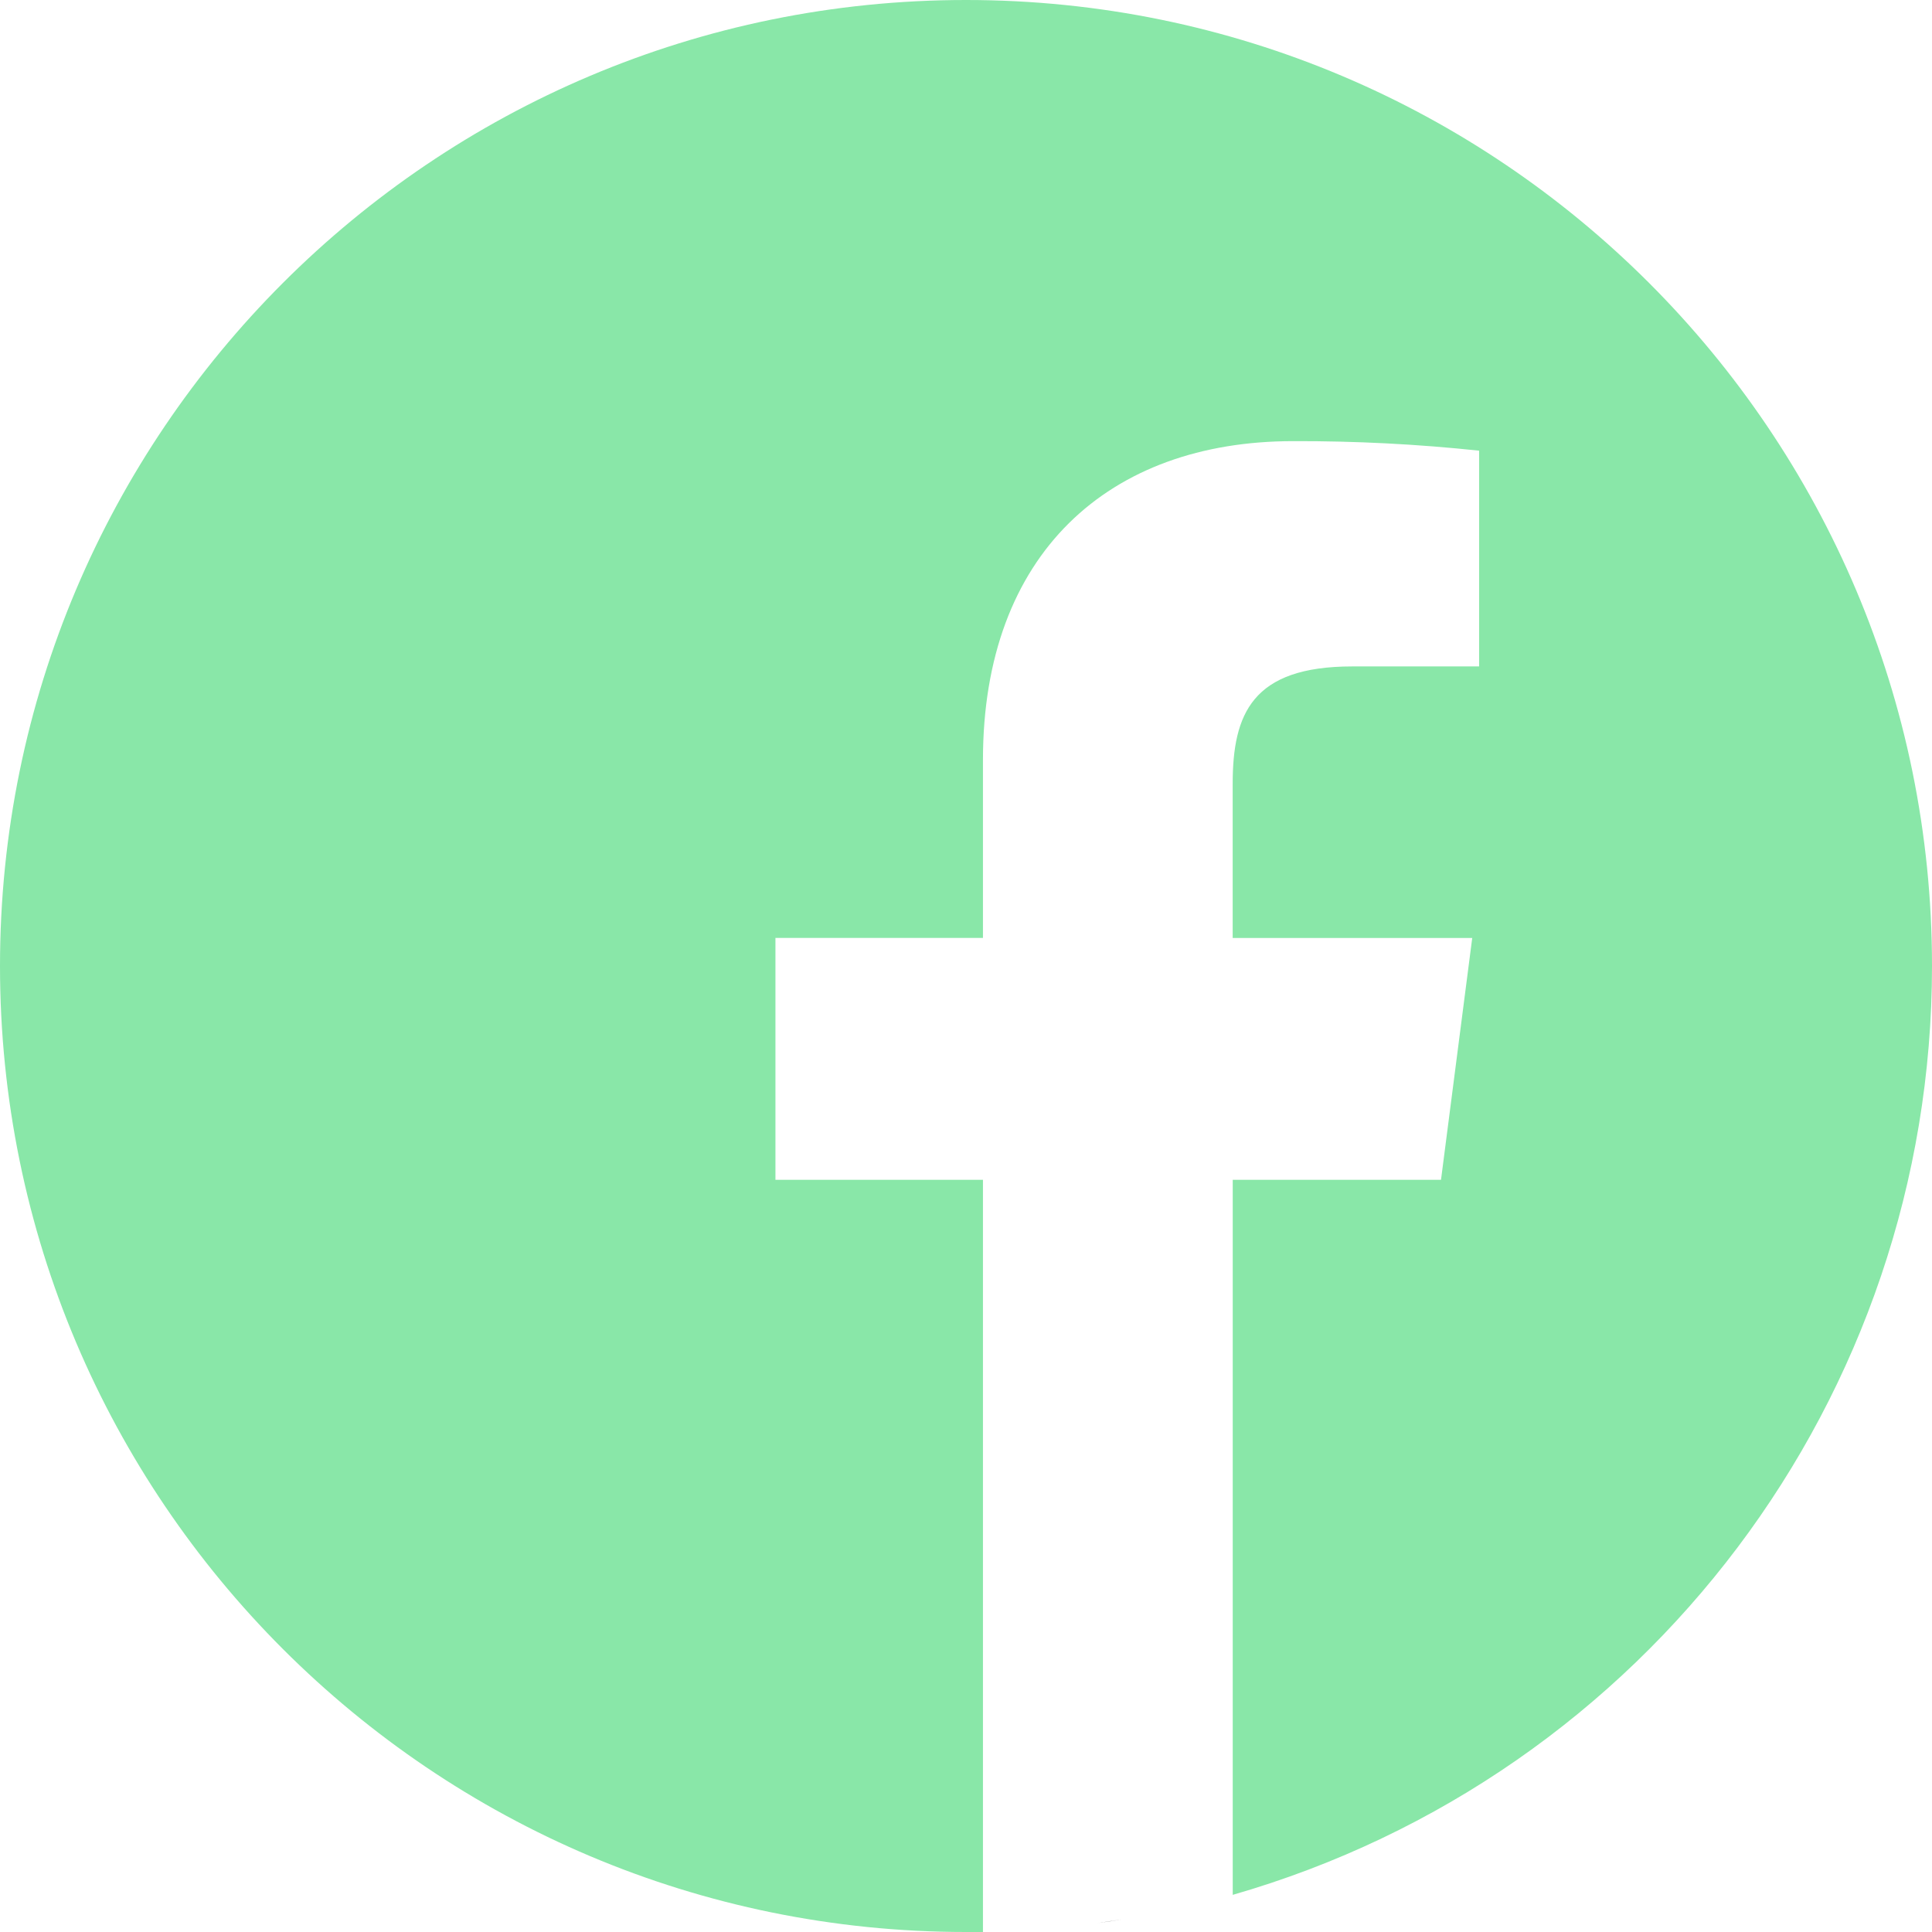
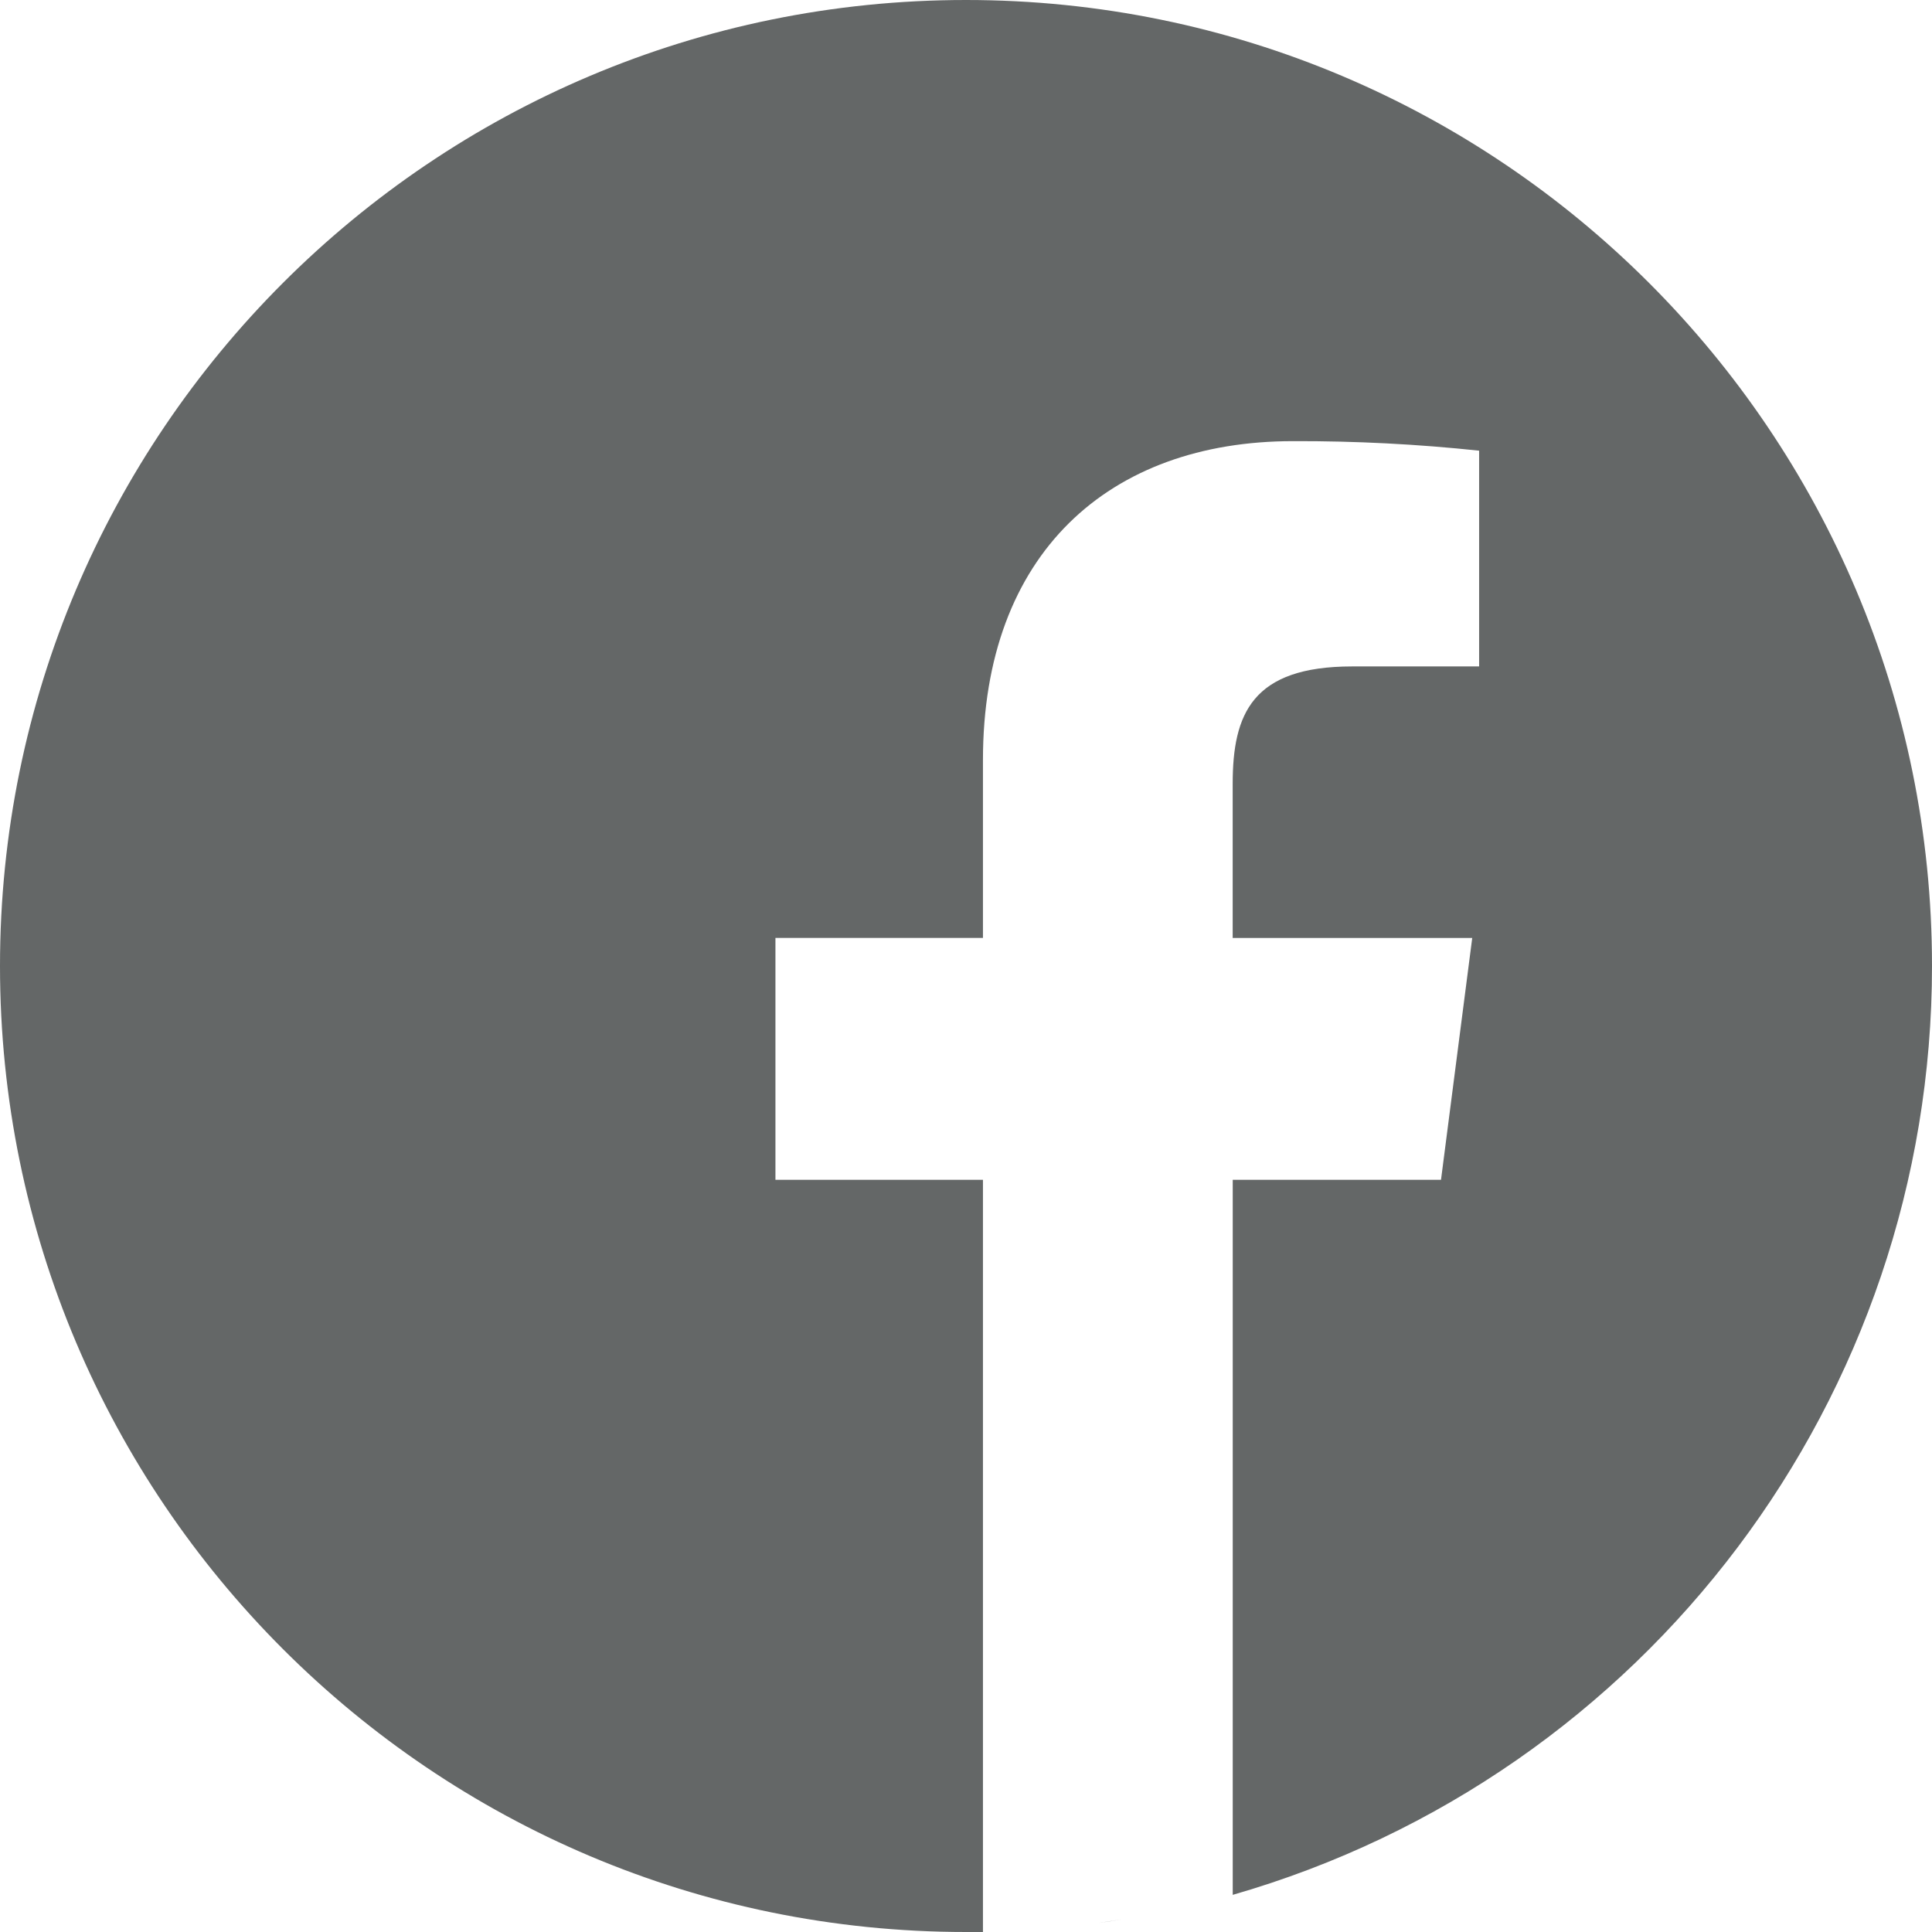
- <svg xmlns="http://www.w3.org/2000/svg" width="35.89" height="35.89" viewBox="0 0 35.89 35.89">
+ <svg xmlns="http://www.w3.org/2000/svg" id="_001-facebook" width="35.89" height="35.89" data-name="001-facebook" viewBox="0 0 35.89 35.89">
  <defs>
    <style>
-       .cls-1 {
-         fill: none;
-       }
- 
-       .cls-2 {
-         clip-path: url(#clip-path);
-       }
- 
-       .cls-3 {
-         fill: #89e7a8;
-       }
-     </style>
-     <clipPath id="clip-path">
-       <rect class="cls-1" width="35.89" height="35.89" />
-     </clipPath>
+             .cls-1{fill:#646767}
+         </style>
  </defs>
-   <g id="Facebook_icon" data-name="Facebook icon" class="cls-2">
-     <path id="Path_118" data-name="Path 118" d="M291.305,508.668q-.224.037-.45.067Q291.081,508.7,291.305,508.668Zm0,0" transform="translate(-270.467 -473.011)" />
-     <path id="Path_119" data-name="Path 119" d="M299.554,507.793l-.214.038Zm0,0" transform="translate(-278.356 -472.198)" />
-     <path id="Path_120" data-name="Path 120" d="M278.137,510.34q-.262.03-.528.052Q277.875,510.37,278.137,510.34Zm0,0" transform="translate(-258.15 -474.566)" />
-     <path id="Path_121" data-name="Path 121" d="M286.7,509.738l-.253.031Zm0,0" transform="translate(-266.366 -474.006)" />
-     <path id="Path_122" data-name="Path 122" d="M306.853,506.41l-.189.04Zm0,0" transform="translate(-285.167 -470.912)" />
-     <path id="Path_123" data-name="Path 123" d="M324.637,502.113l-.153.042Zm0,0" transform="translate(-301.739 -466.916)" />
-     <path id="Path_124" data-name="Path 124" d="M319.225,503.543l-.166.043Zm0,0" transform="translate(-296.694 -468.246)" />
-     <path id="Path_125" data-name="Path 125" d="M312.243,505.254l-.177.04Zm0,0" transform="translate(-290.191 -469.837)" />
-     <path id="Path_126" data-name="Path 126" d="M273.764,511.09l-.284.021Zm0,0" transform="translate(-254.31 -475.264)" />
-     <path id="Path_127" data-name="Path 127" class="cls-3" d="M35.89,17.945A17.945,17.945,0,1,0,17.945,35.89c.105,0,.21,0,.315,0V21.917H14.405V17.423h3.855V14.117c0-3.835,2.341-5.922,5.761-5.922a31.737,31.737,0,0,1,3.456.177V12.38H25.12c-1.861,0-2.221.884-2.221,2.182v2.862h4.45l-.58,4.493H22.9V35.2A17.955,17.955,0,0,0,35.89,17.945Zm0,0" />
-     <path id="Path_128" data-name="Path 128" d="M265.453,511.43q-.28.018-.562.028Q265.173,511.448,265.453,511.43Zm0,0" transform="translate(-246.322 -475.58)" />
-     <path id="Path_129" data-name="Path 129" d="M260.8,511.836l-.3.007Zm0,0" transform="translate(-242.243 -475.957)" />
-   </g>
+   <path id="Path_118" d="M291.305 508.668q-.224.037-.45.067.226-.035.45-.067zm0 0" class="cls-1" data-name="Path 118" transform="translate(-270.467 -473.011)" />
+   <path id="Path_119" d="M299.554 507.793l-.214.038zm0 0" class="cls-1" data-name="Path 119" transform="translate(-278.356 -472.198)" />
+   <path id="Path_120" d="M278.137 510.34q-.262.03-.528.052.266-.022.528-.052zm0 0" class="cls-1" data-name="Path 120" transform="translate(-258.15 -474.566)" />
+   <path id="Path_121" d="M286.7 509.738l-.253.031zm0 0" class="cls-1" data-name="Path 121" transform="translate(-266.366 -474.006)" />
+   <path id="Path_122" d="M306.853 506.41l-.189.04zm0 0" class="cls-1" data-name="Path 122" transform="translate(-285.167 -470.912)" />
+   <path id="Path_123" d="M324.637 502.113l-.153.042zm0 0" class="cls-1" data-name="Path 123" transform="translate(-301.739 -466.916)" />
+   <path id="Path_124" d="M319.225 503.543l-.166.043zm0 0" class="cls-1" data-name="Path 124" transform="translate(-296.694 -468.246)" />
+   <path id="Path_125" d="M312.243 505.254l-.177.04zm0 0" class="cls-1" data-name="Path 125" transform="translate(-290.191 -469.837)" />
+   <path id="Path_126" d="M273.764 511.09l-.284.021zm0 0" class="cls-1" data-name="Path 126" transform="translate(-254.31 -475.264)" />
+   <path id="Path_127" d="M35.89 17.945A17.945 17.945 0 1 0 17.945 35.89h.315V21.917h-3.855v-4.494h3.855v-3.306c0-3.835 2.341-5.922 5.761-5.922a31.737 31.737 0 0 1 3.456.177v4.008H25.12c-1.861 0-2.221.884-2.221 2.182v2.862h4.45l-.58 4.493H22.9V35.2a17.955 17.955 0 0 0 12.99-17.255zm0 0" class="cls-1" data-name="Path 127" />
+   <path id="Path_128" d="M265.453 511.43q-.28.018-.562.028.282-.01.562-.028zm0 0" class="cls-1" data-name="Path 128" transform="translate(-246.322 -475.58)" />
+   <path id="Path_129" d="M260.8 511.836l-.3.007zm0 0" class="cls-1" data-name="Path 129" transform="translate(-242.243 -475.957)" />
</svg>
